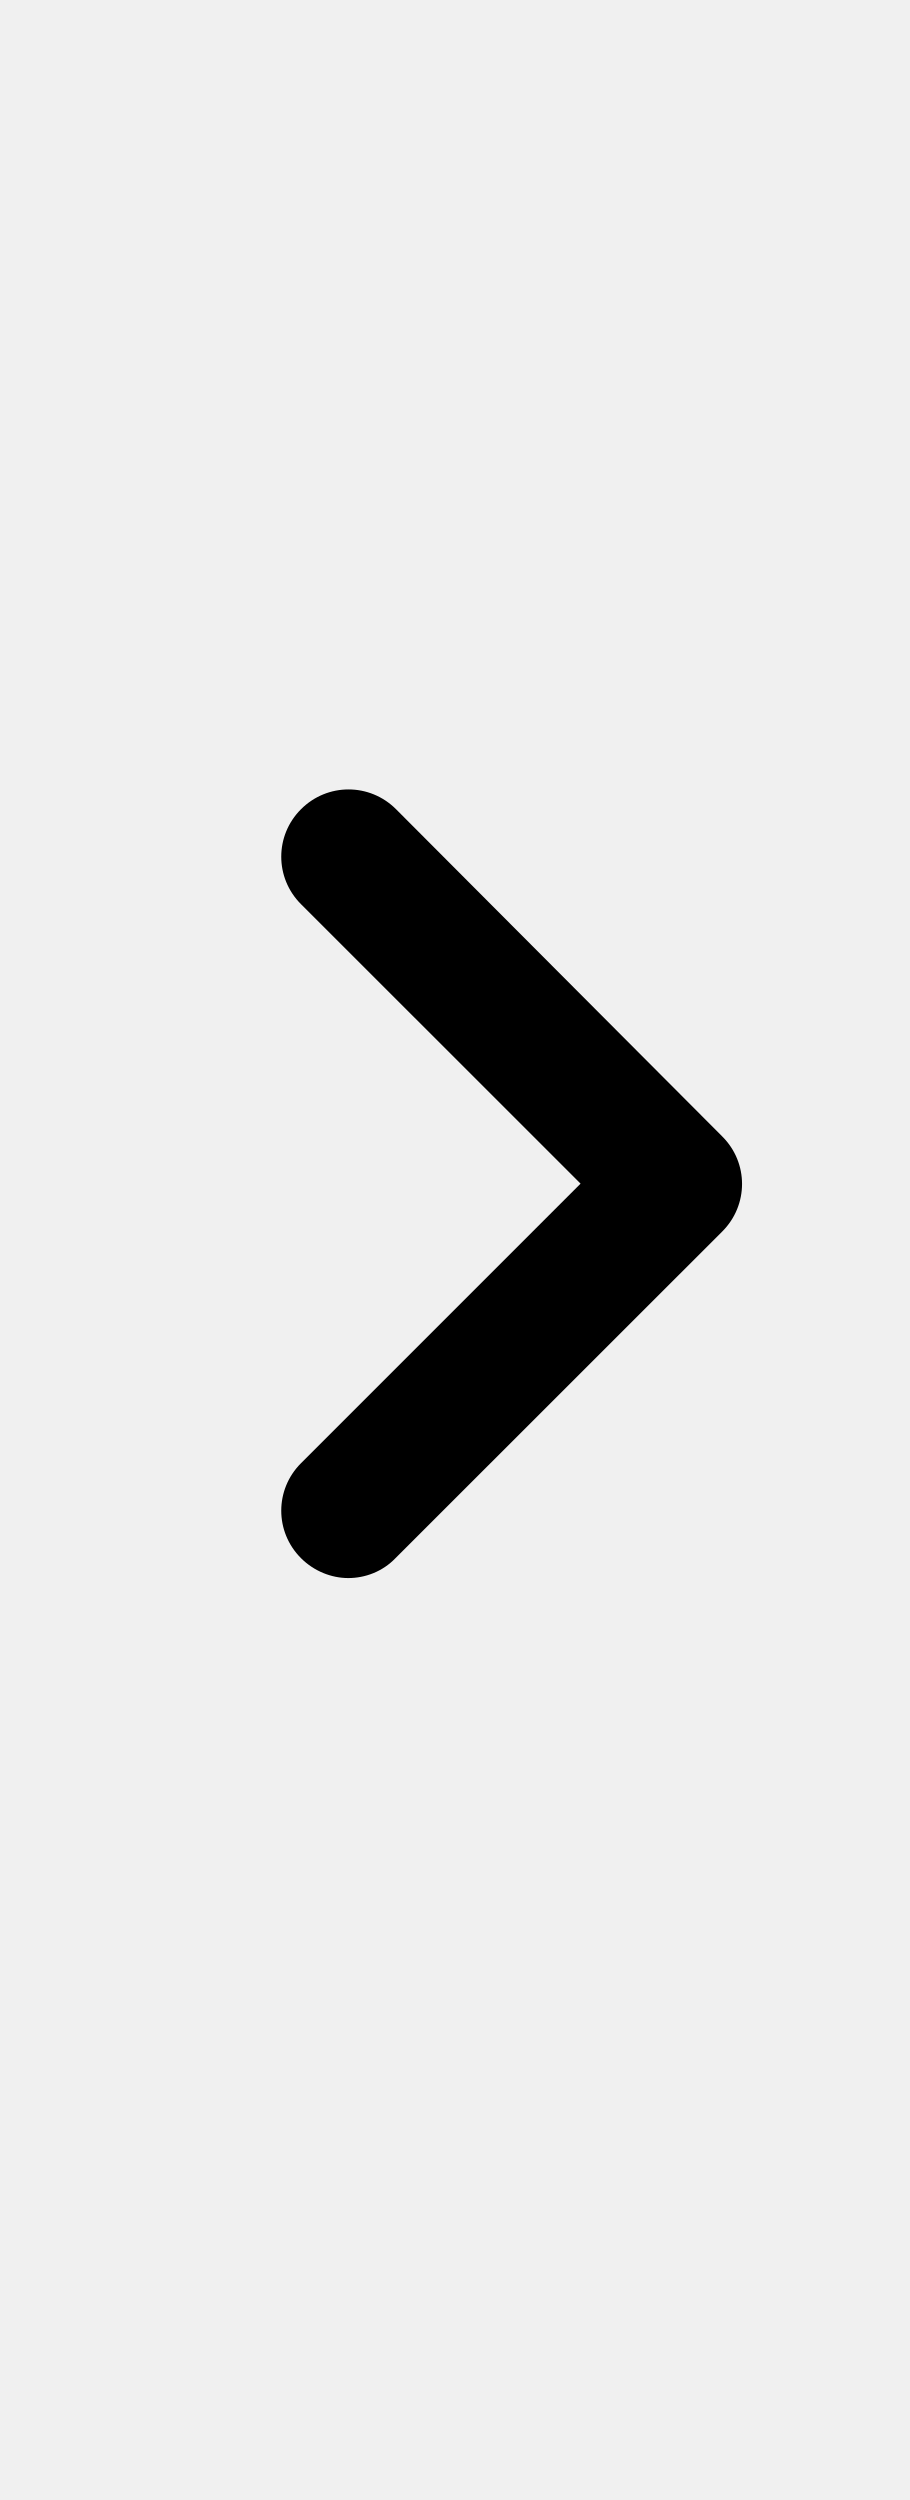
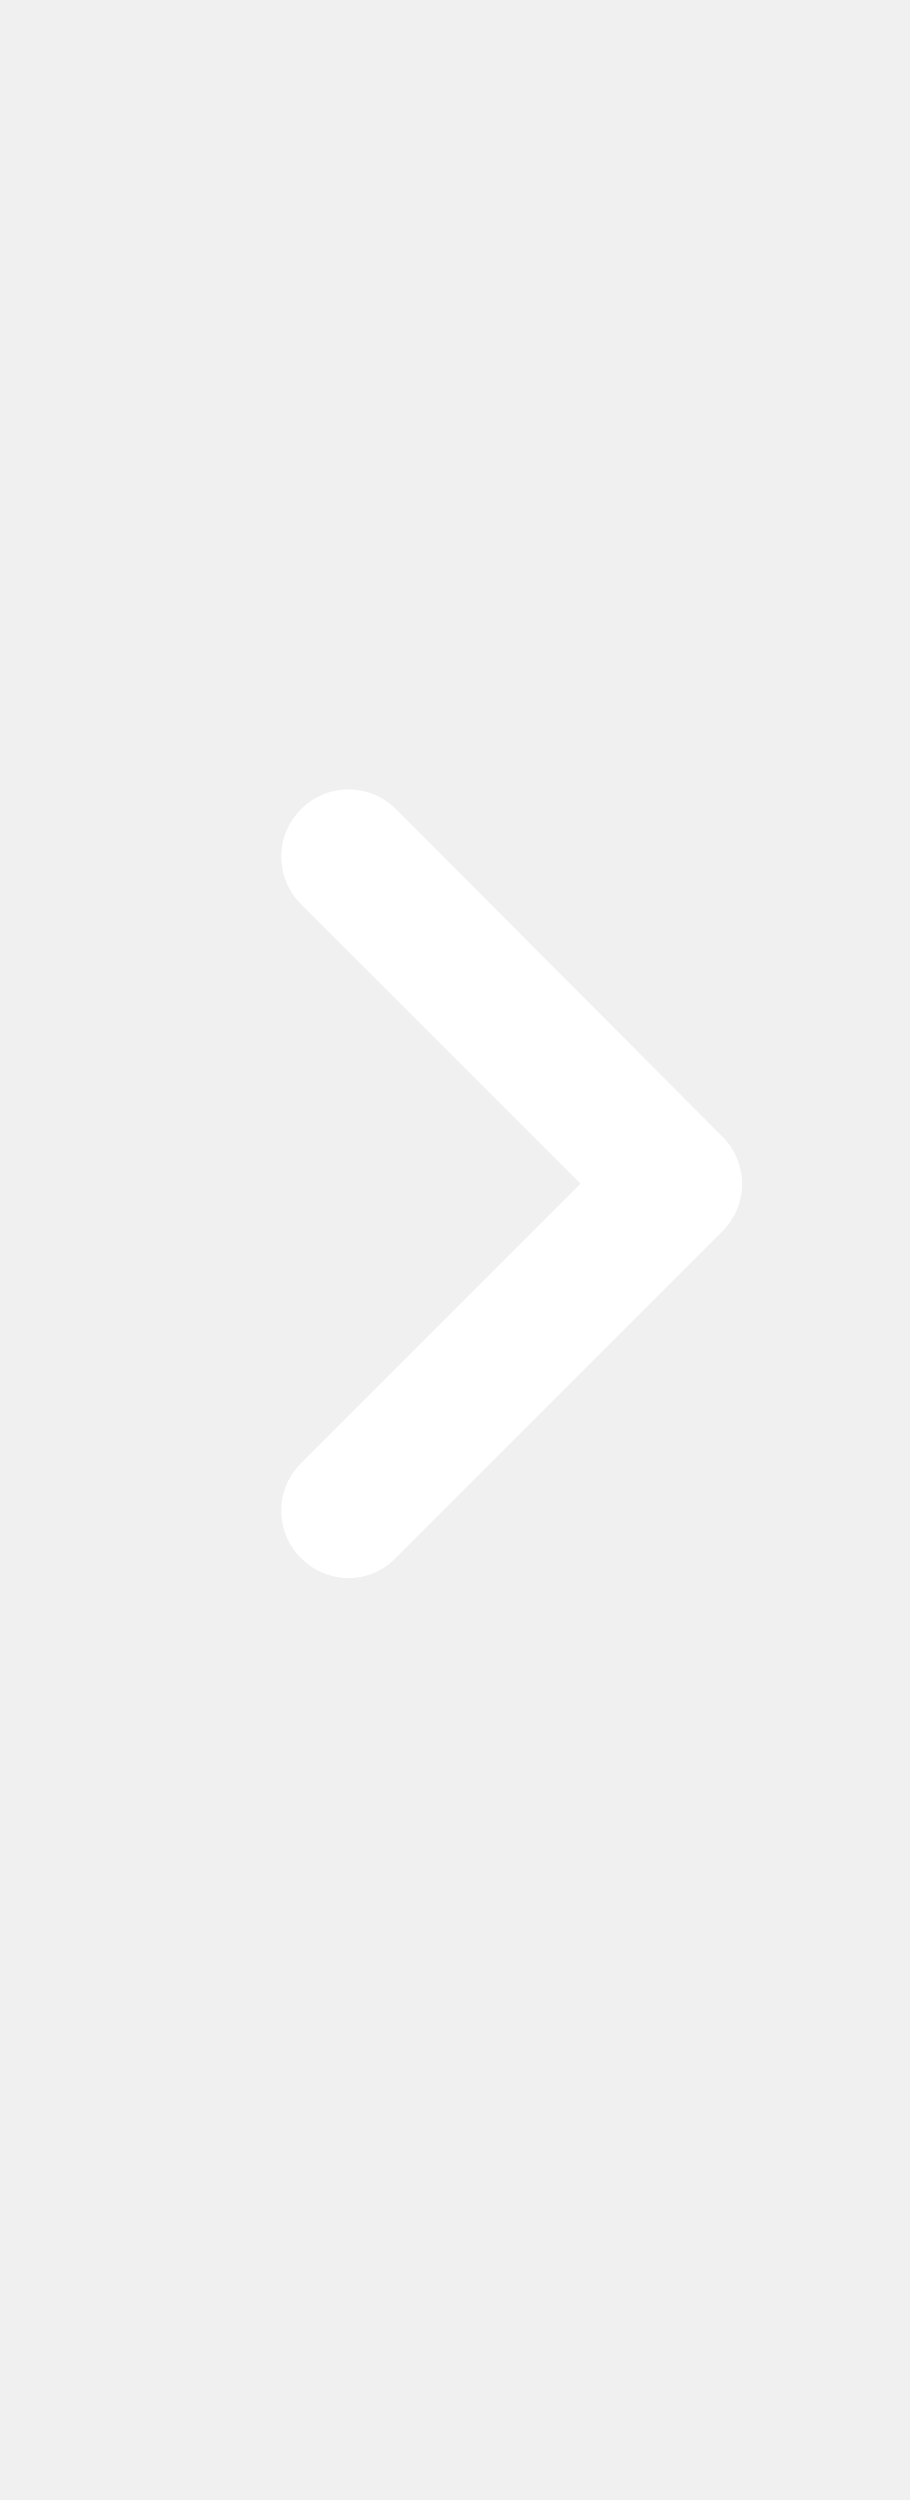
<svg xmlns="http://www.w3.org/2000/svg" viewBox="0 0 8 22">
-   <path d="M3.485 7.121C3.253 6.889 2.881 6.889 2.649 7.121C2.417 7.353 2.417 7.725 2.649 7.957L5.109 10.416L2.649 12.876C2.417 13.108 2.417 13.48 2.649 13.712C2.763 13.826 2.916 13.887 3.065 13.887C3.213 13.887 3.367 13.83 3.48 13.712L6.356 10.837C6.588 10.605 6.588 10.232 6.356 10.001L3.485 7.121Z" />
+   <path d="M3.485 7.121C3.253 6.889 2.881 6.889 2.649 7.121C2.417 7.353 2.417 7.725 2.649 7.957L5.109 10.416L2.649 12.876C2.417 13.108 2.417 13.48 2.649 13.712C2.763 13.826 2.916 13.887 3.065 13.887C3.213 13.887 3.367 13.83 3.48 13.712L6.356 10.837C6.588 10.605 6.588 10.232 6.356 10.001L3.485 7.121Z" fill="white" />
</svg>
